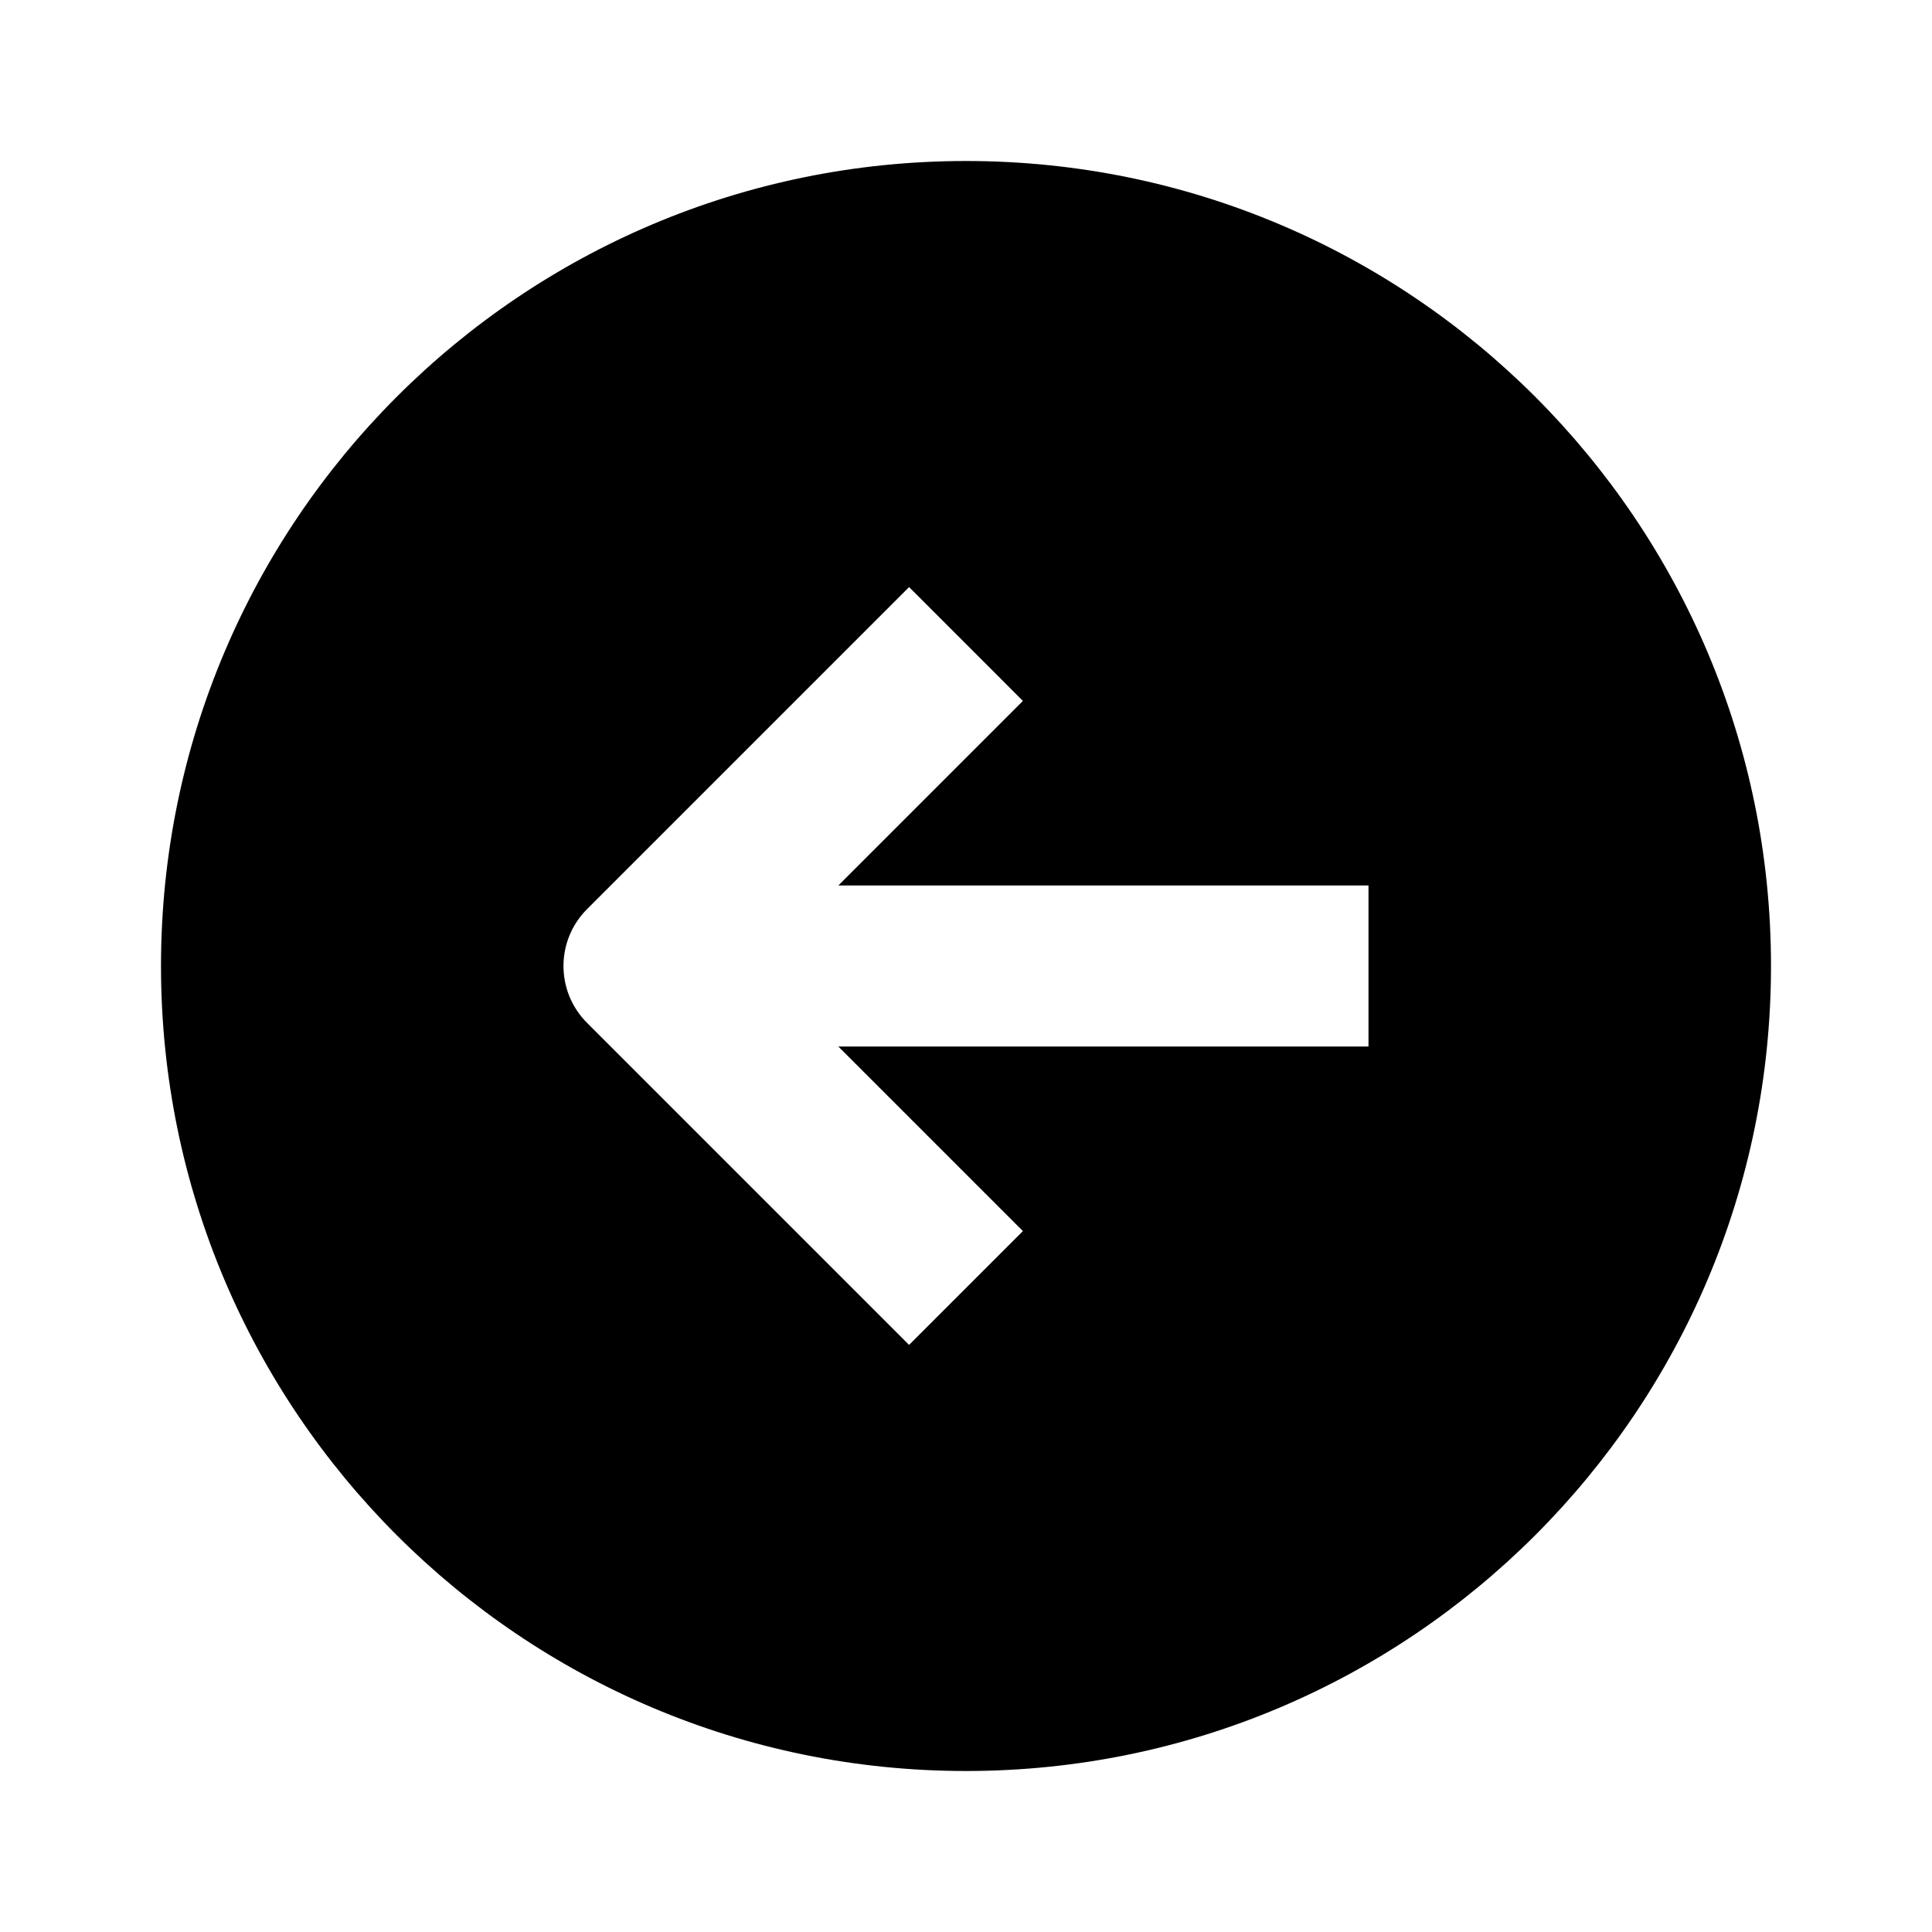
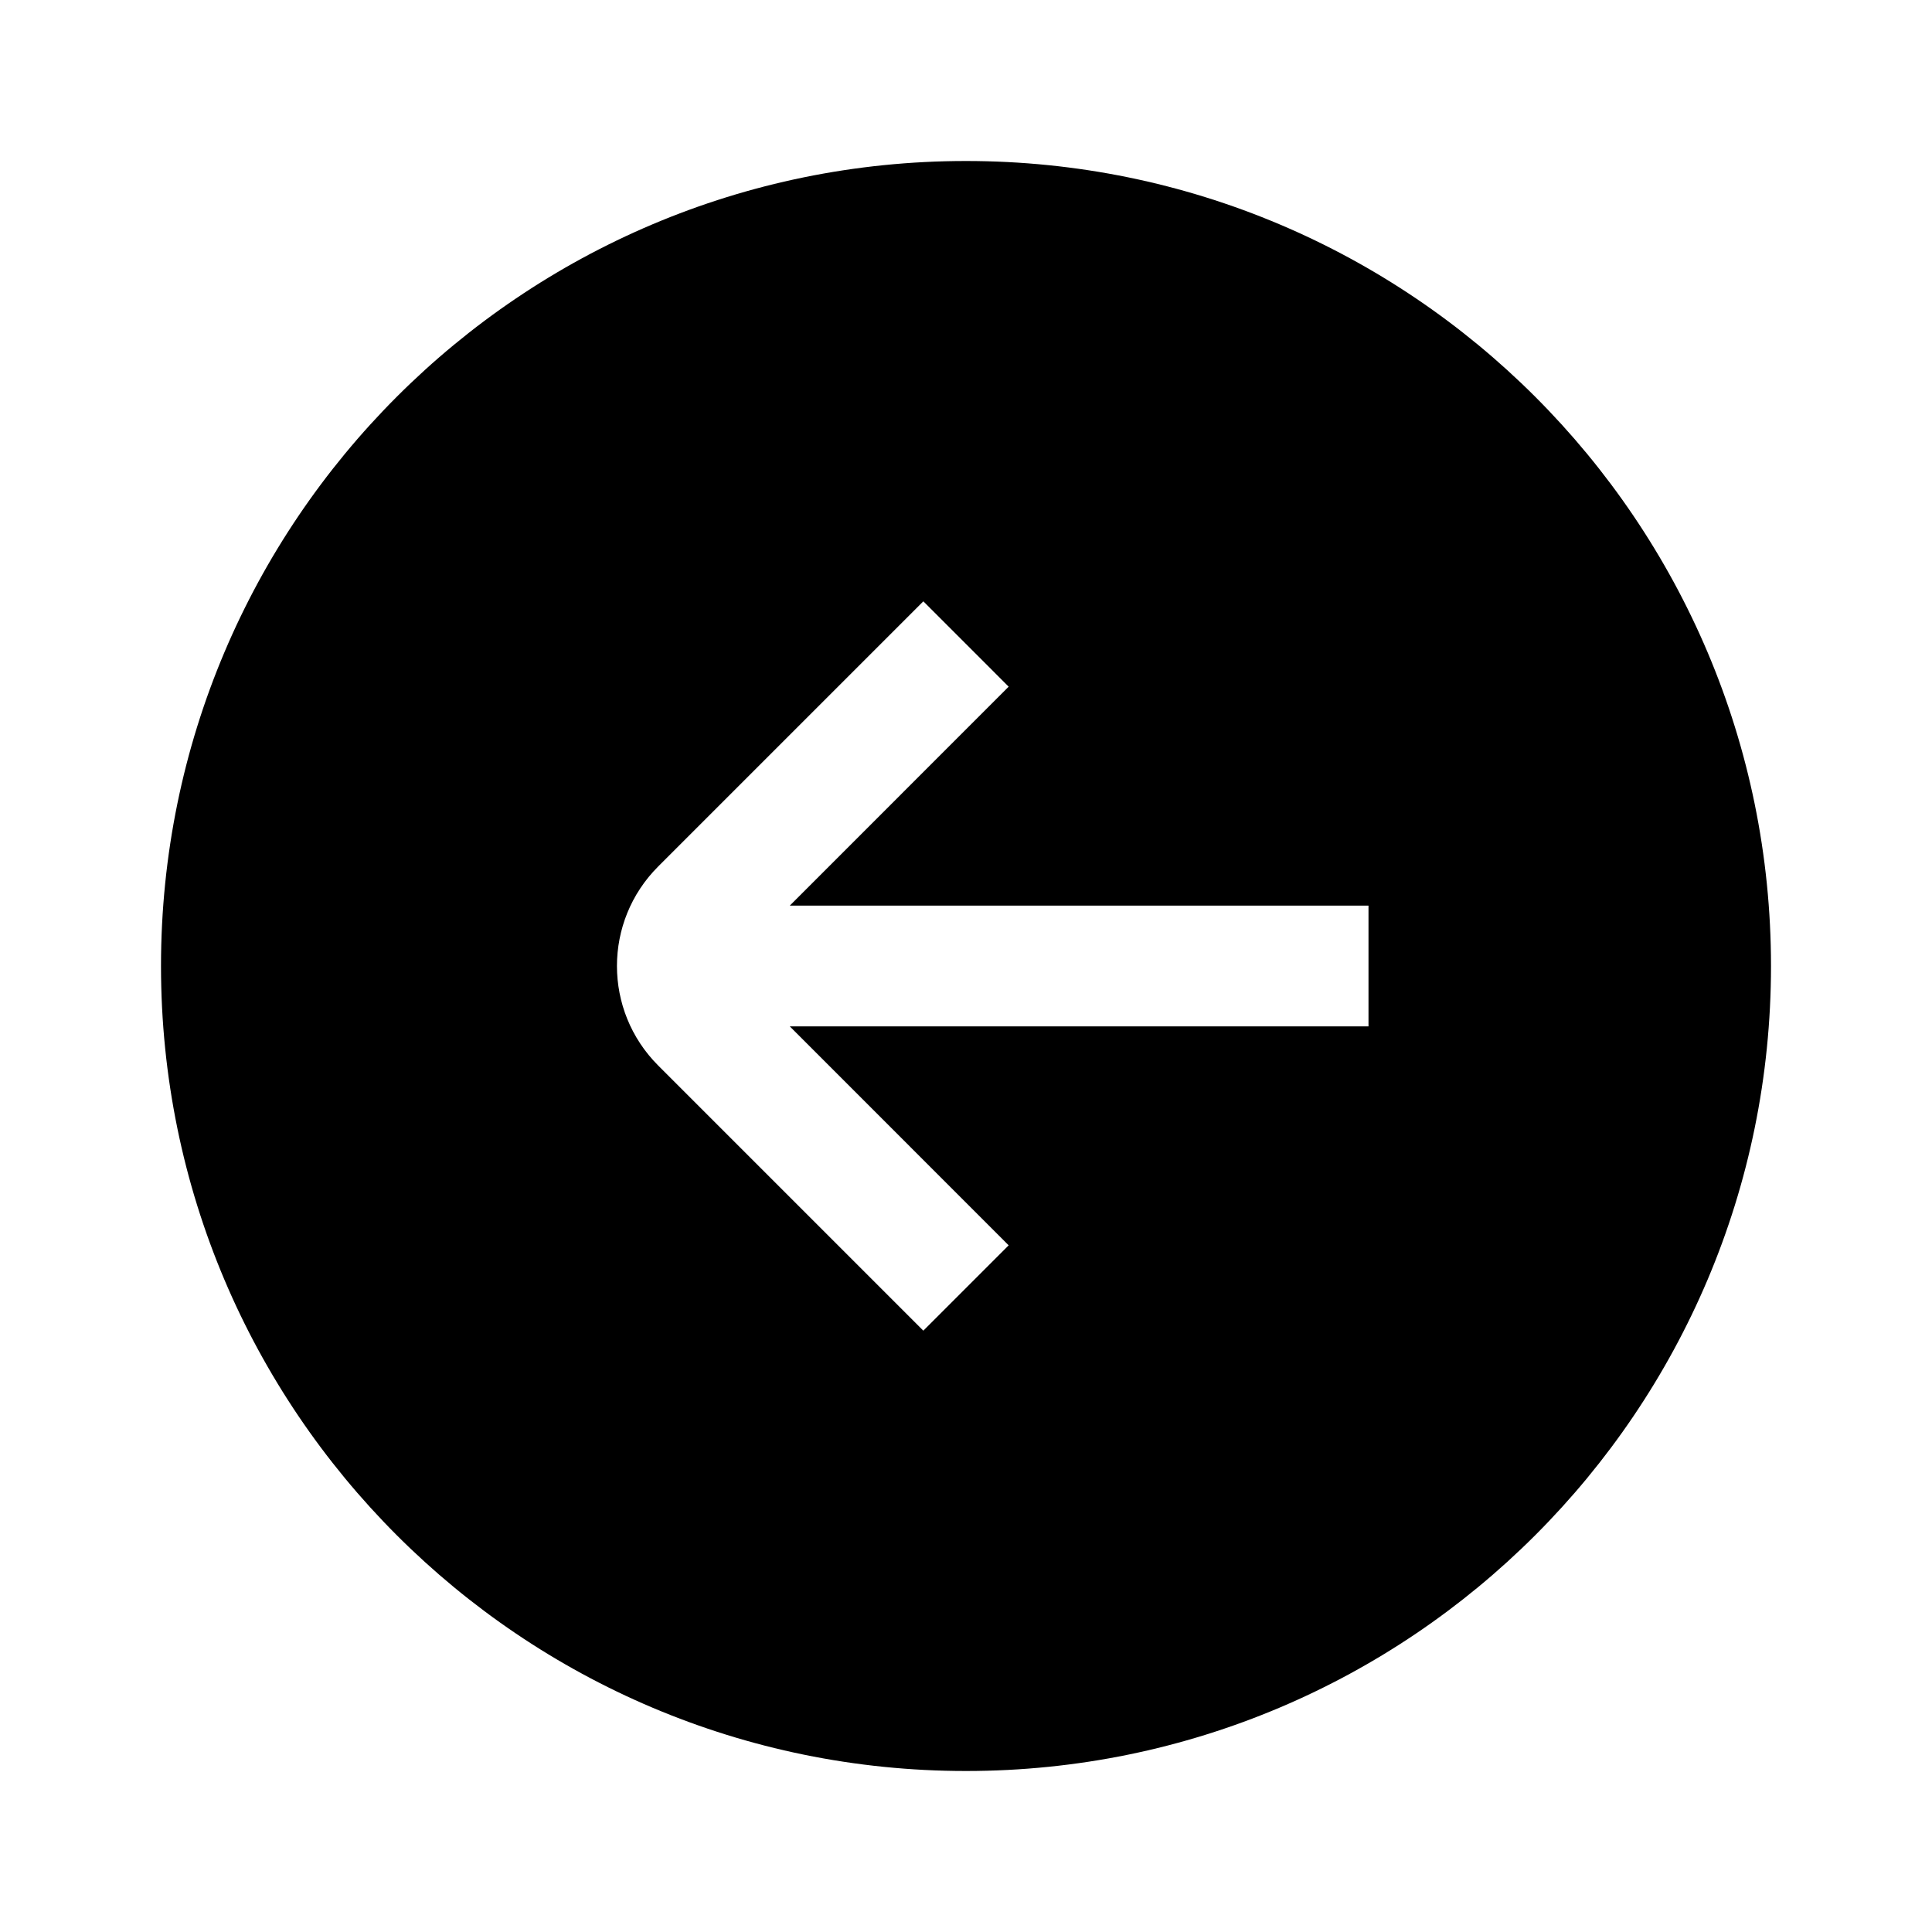
<svg xmlns="http://www.w3.org/2000/svg" width="24" height="24" viewBox="0 0 24 24" fill="none">
-   <path fill-rule="evenodd" clip-rule="evenodd" d="M12 2C17.523 2 22 6.477 22 12C22 17.523 17.523 22 12 22C6.477 22 2 17.523 2 12C2 6.477 6.477 2 12 2ZM7.293 11.293C6.902 11.684 6.902 12.316 7.293 12.707L11.293 16.707L12.707 15.293L10.414 13H17V11H10.414L12.707 8.707L11.293 7.293L7.293 11.293Z" fill="black" />
+   <path d="M12 2C17.523 2 22 6.477 22 12C22 17.523 17.523 22 12 22C6.477 22 2 17.523 2 12C2 6.477 6.477 2 12 2ZM8.177 10.763C7.493 11.446 7.493 12.554 8.177 13.237L11.47 16.53L12.53 15.47L9.811 12.75H17V11.25H9.811L12.53 8.53L11.47 7.47L8.177 10.763Z" fill="black" />
</svg>
